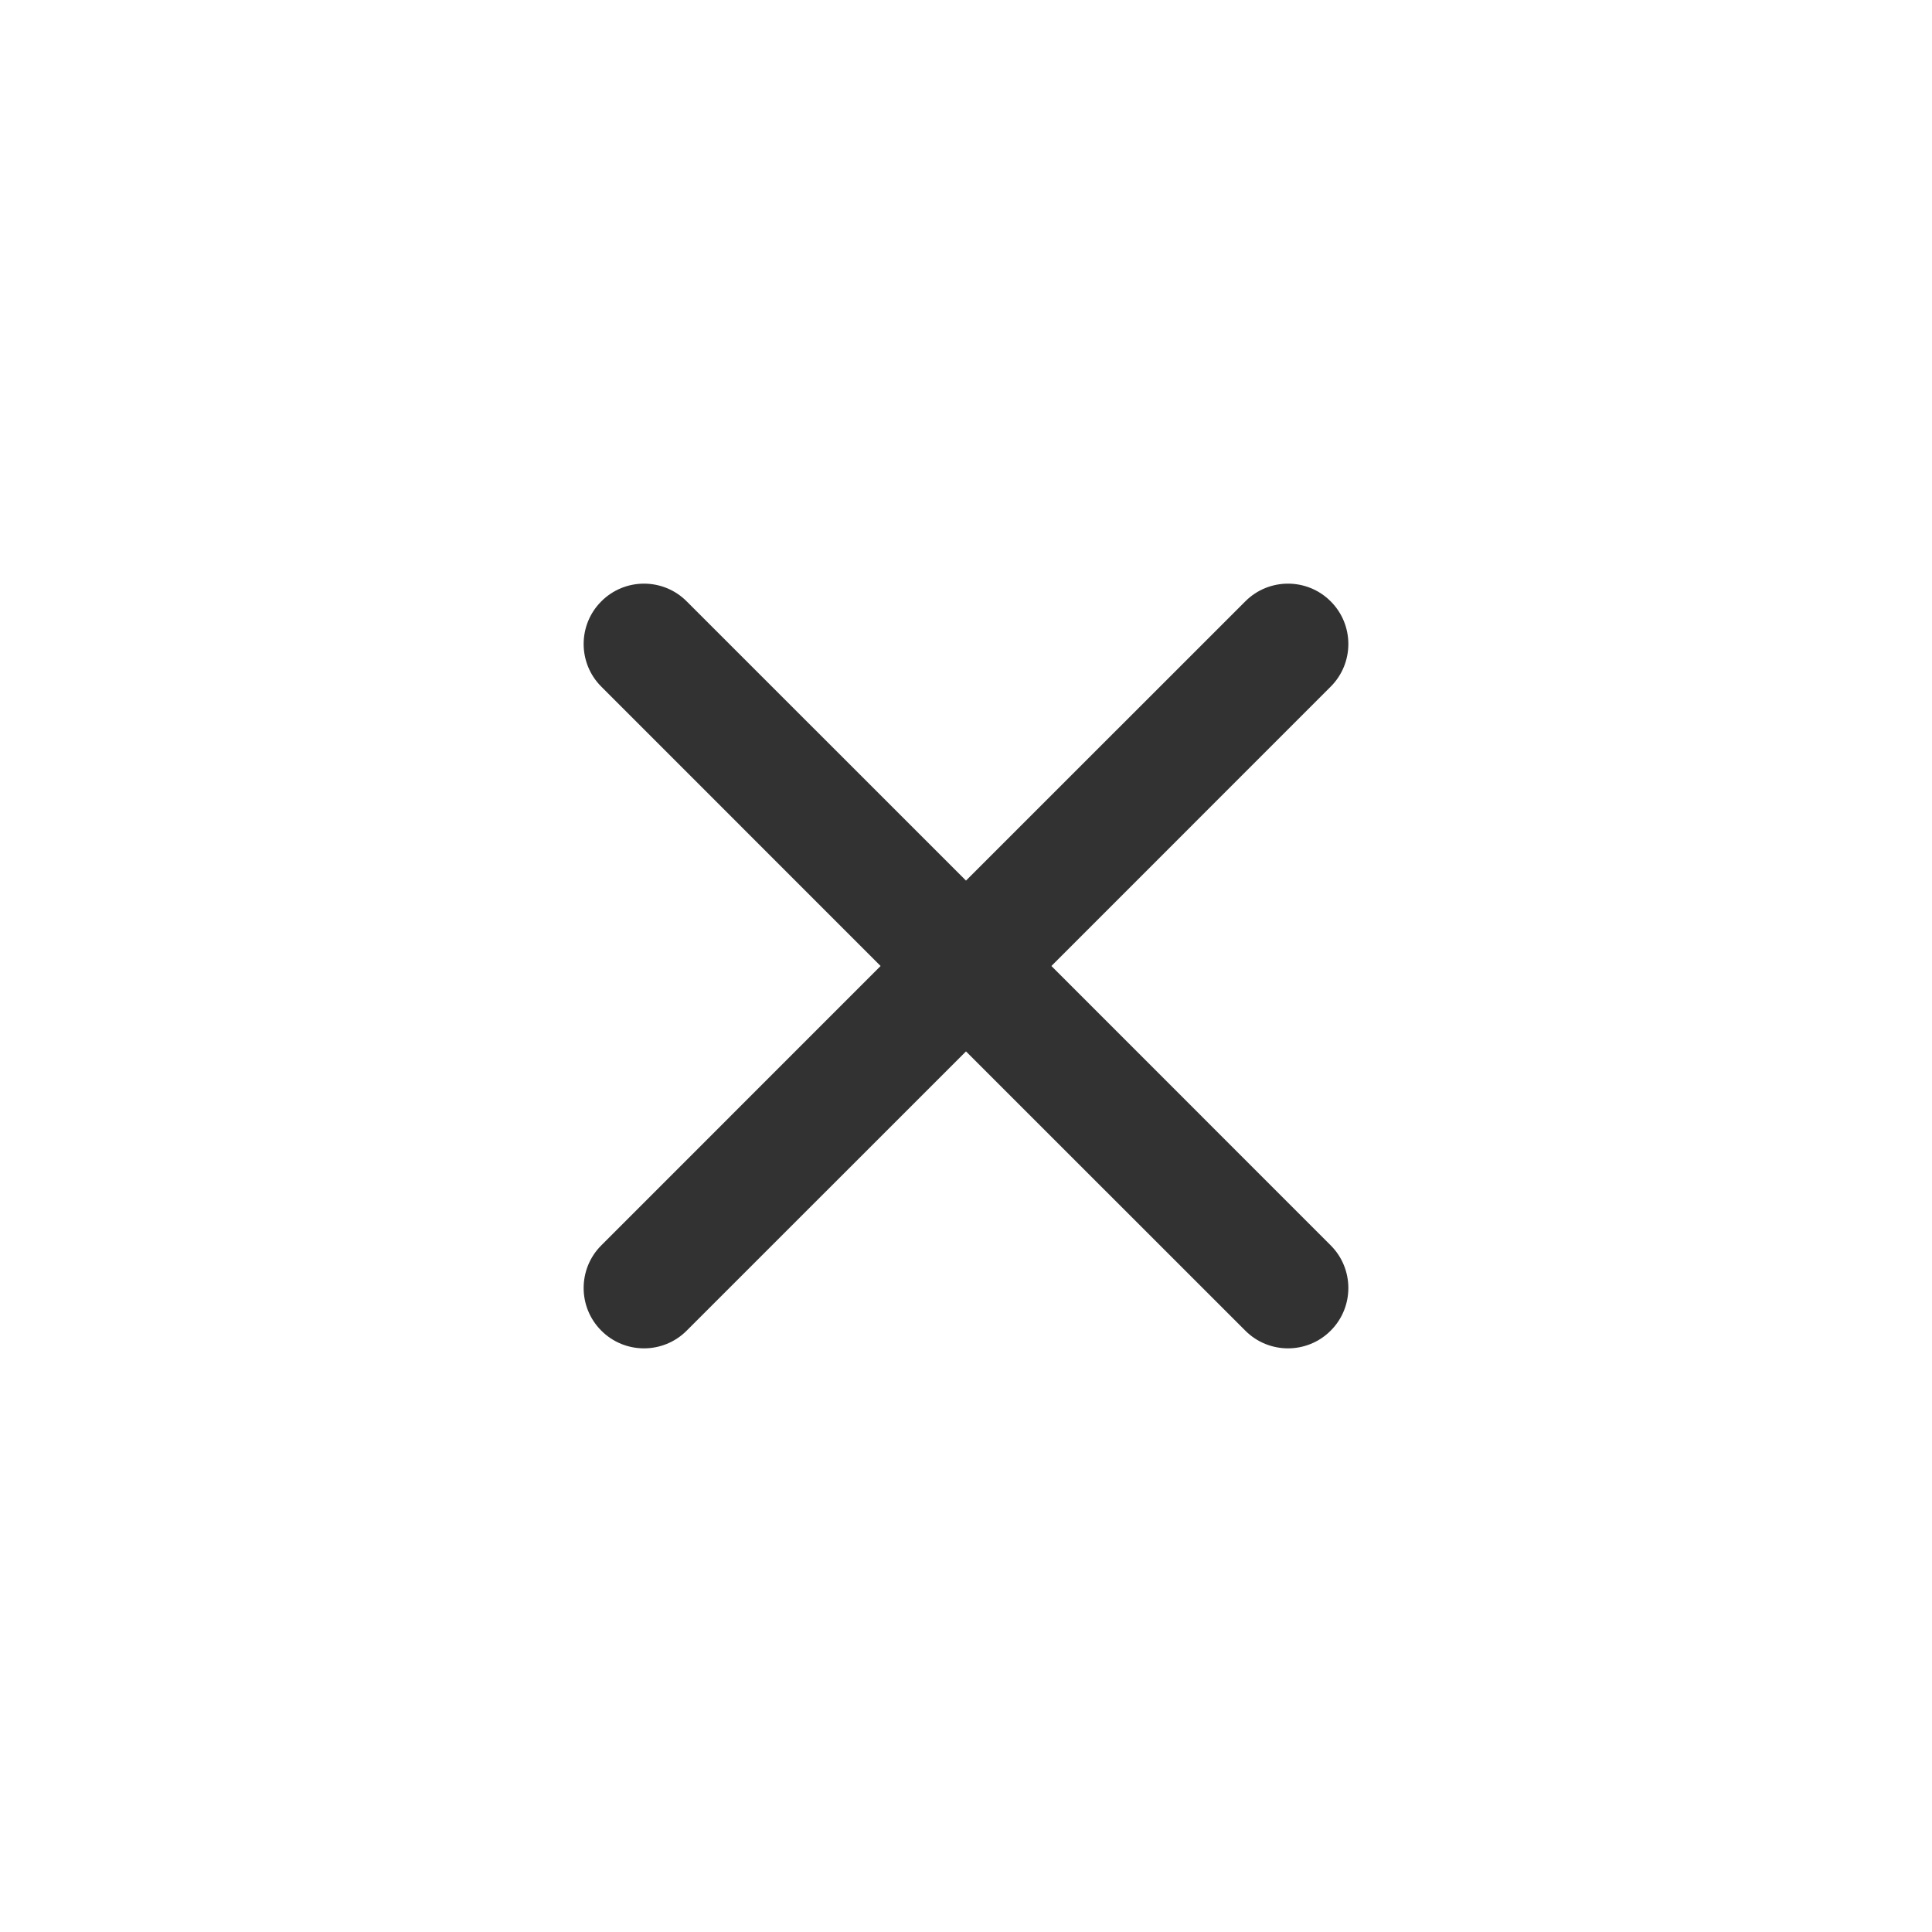
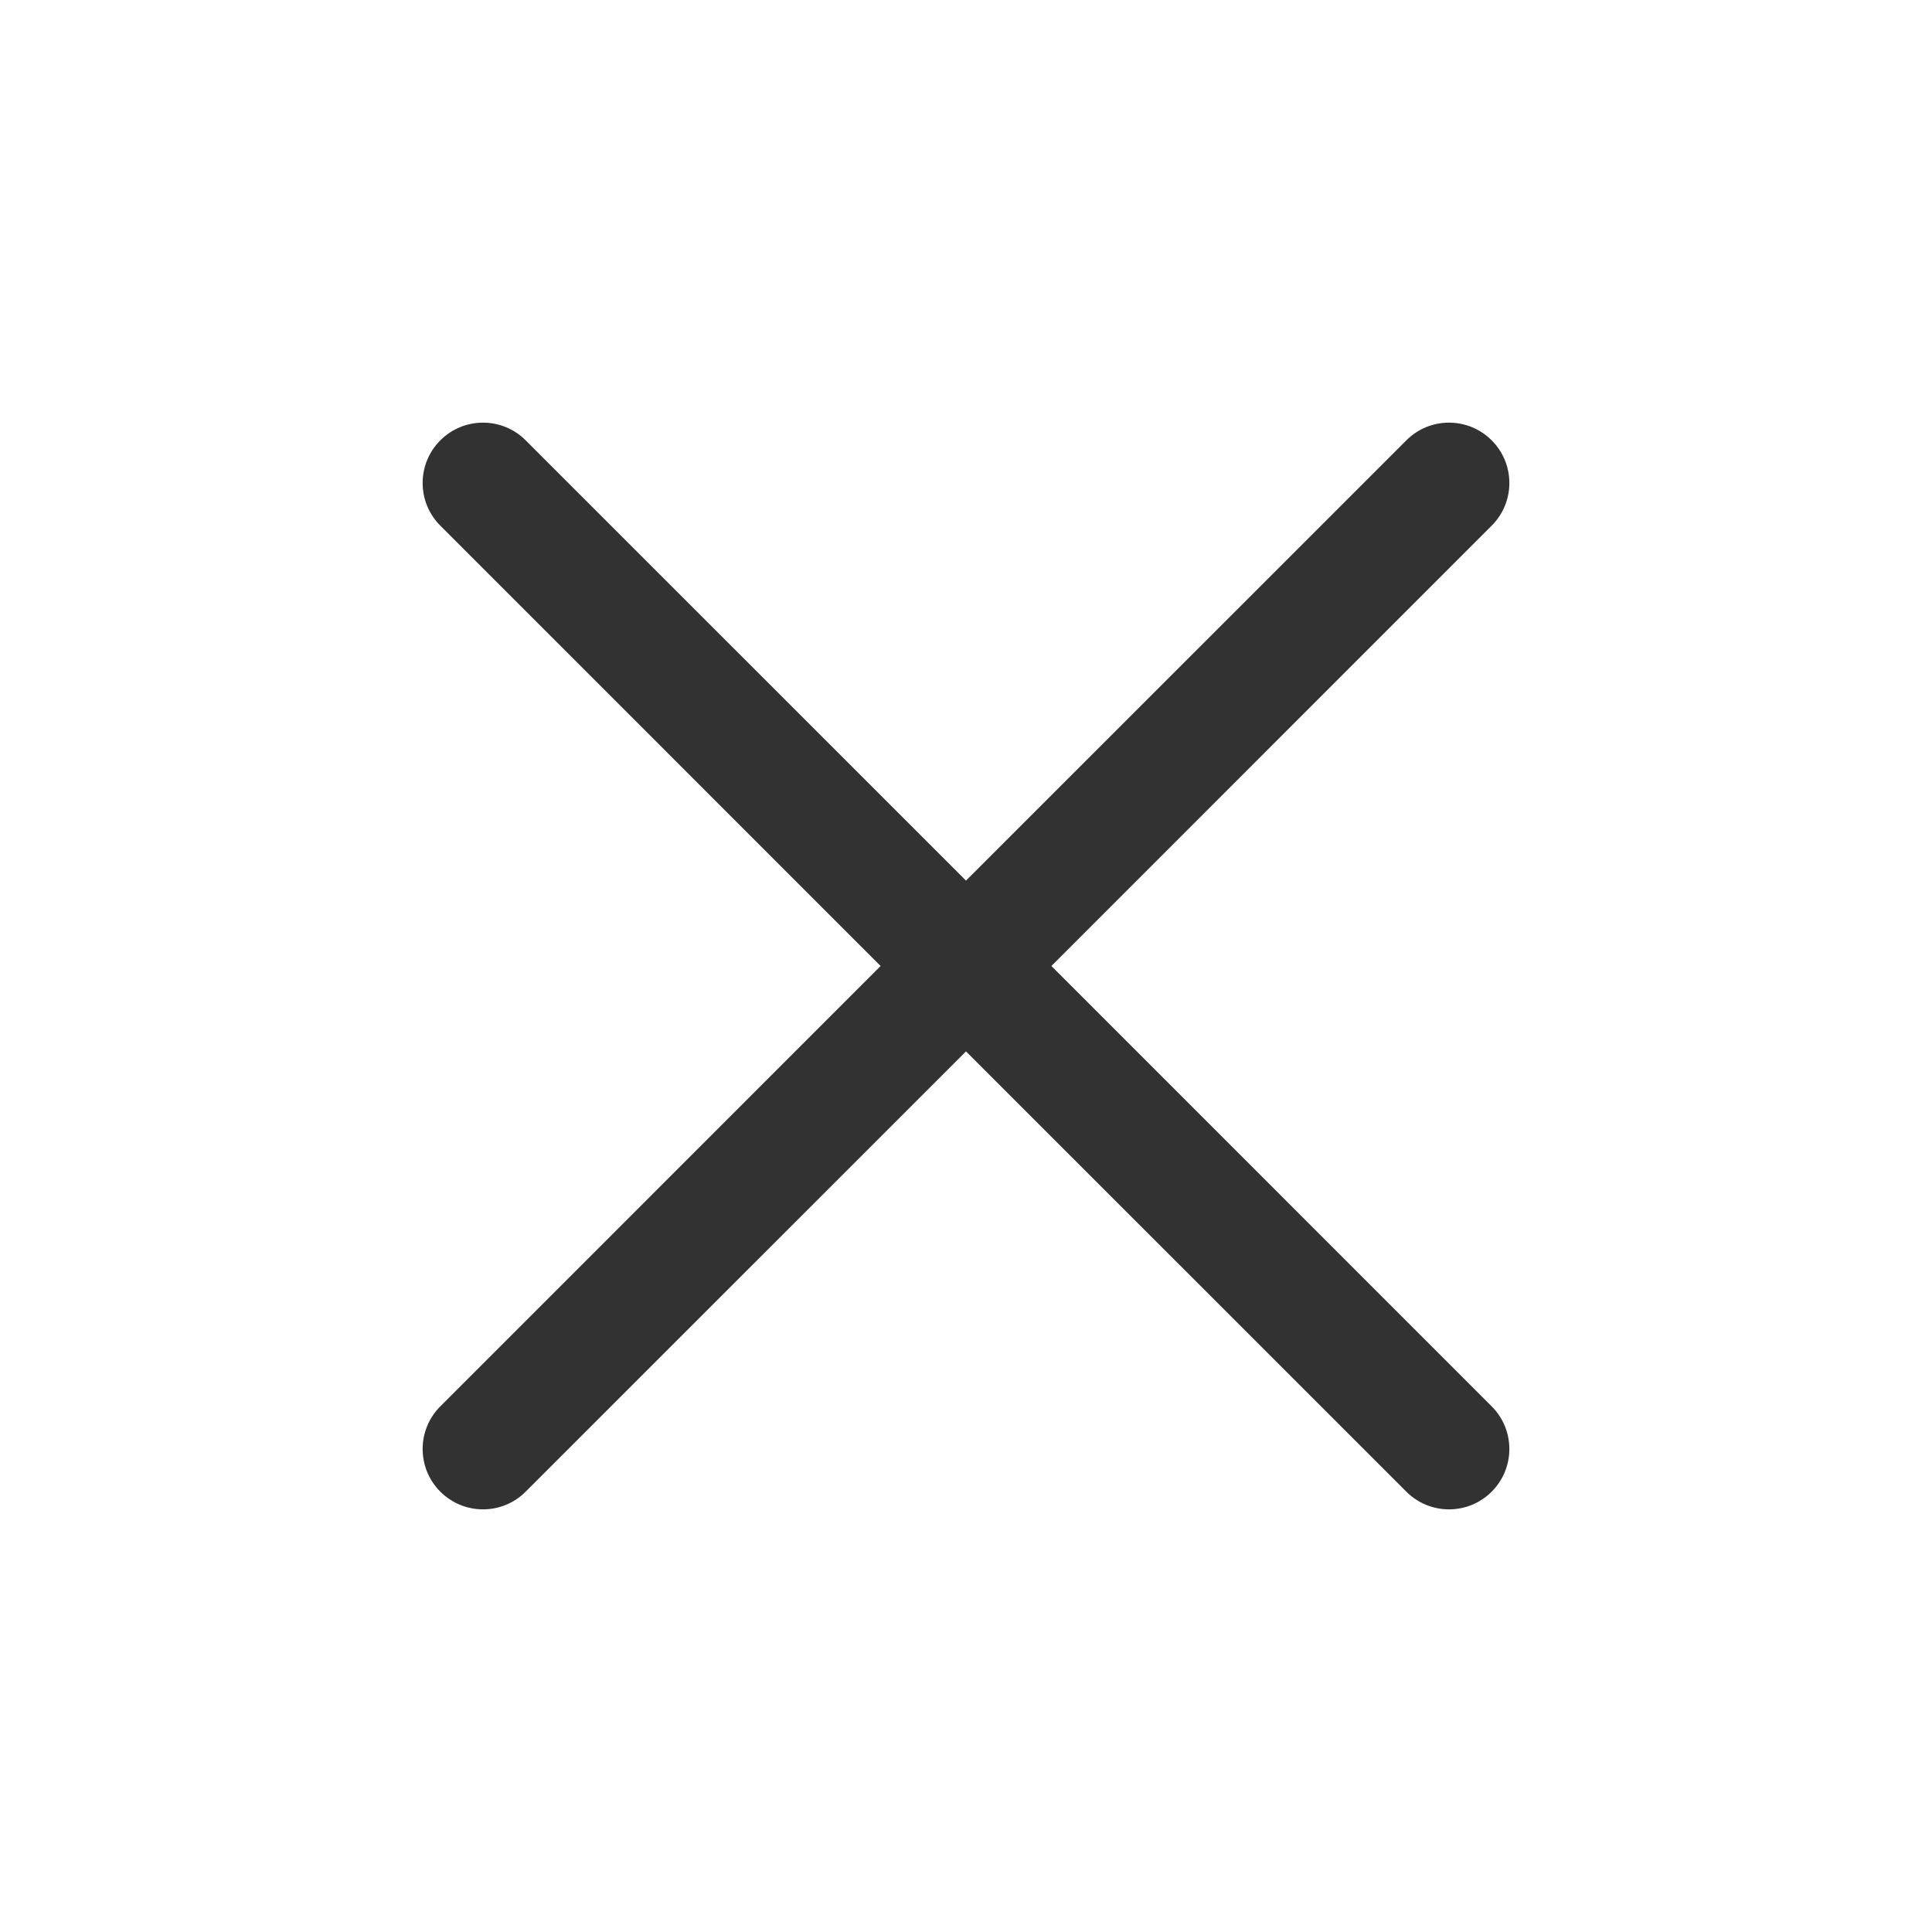
<svg xmlns="http://www.w3.org/2000/svg" width="100%" height="100%" viewBox="0 0 24 24" version="1.1" xml:space="preserve" style="fill-rule:evenodd;clip-rule:evenodd;stroke-linejoin:round;stroke-miterlimit:2;">
-   <path d="M12,10.939L8.53,7.47C8.238,7.177 7.762,7.177 7.47,7.47C7.177,7.762 7.177,8.238 7.47,8.53L10.939,12L7.47,15.47C7.177,15.762 7.177,16.238 7.47,16.53C7.762,16.823 8.238,16.823 8.53,16.53L12,13.061L15.47,16.53C15.762,16.823 16.238,16.823 16.53,16.53C16.823,16.238 16.823,15.762 16.53,15.47L13.061,12L16.53,8.53C16.823,8.238 16.823,7.762 16.53,7.47C16.238,7.177 15.762,7.177 15.47,7.47L12,10.939Z" style="fill:rgb(50,50,50);" />
+   <path d="M10.939,12L5.47,17.47C5.177,17.762 5.177,18.238 5.47,18.53C5.762,18.823 6.238,18.823 6.53,18.53L12,13.061L17.47,18.53C17.762,18.823 18.238,18.823 18.53,18.53C18.823,18.238 18.823,17.762 18.53,17.47L13.061,12L18.53,6.53C18.823,6.238 18.823,5.762 18.53,5.47C18.238,5.177 17.762,5.177 17.47,5.47L12,10.939L6.53,5.47C6.238,5.177 5.762,5.177 5.47,5.47C5.177,5.762 5.177,6.238 5.47,6.53L10.939,12Z" style="fill:rgb(50,50,50);" />
</svg>
